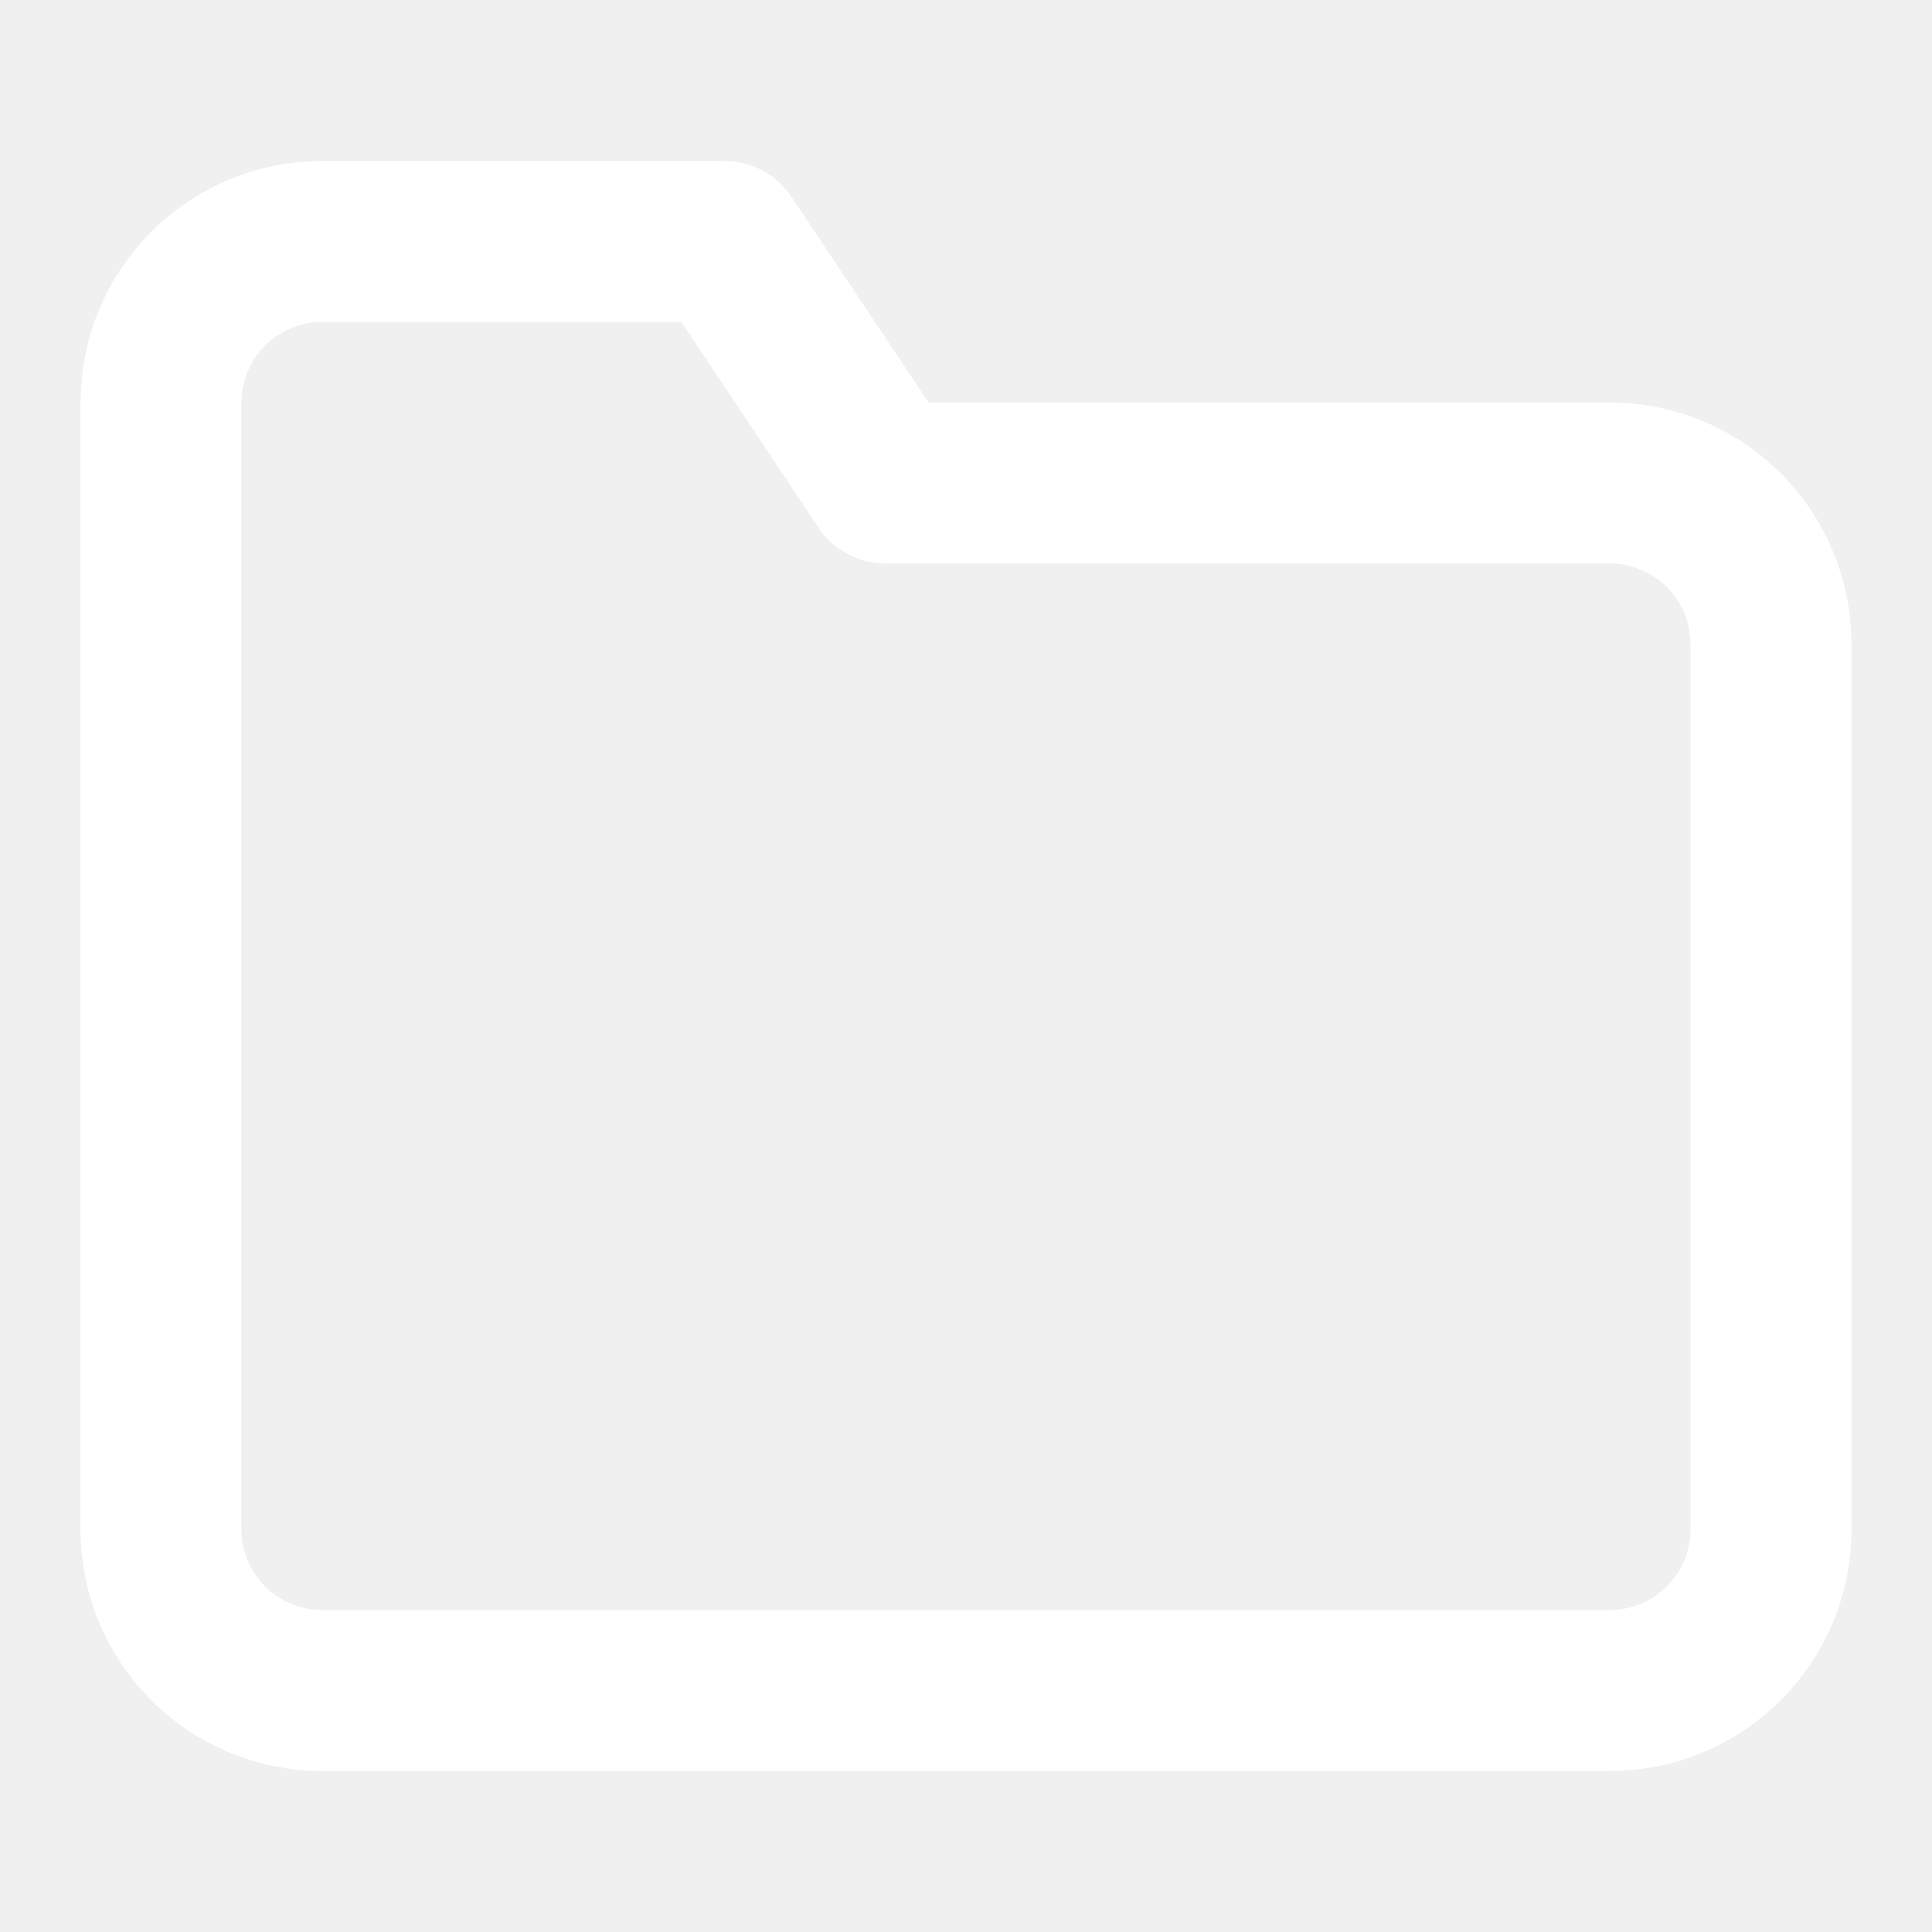
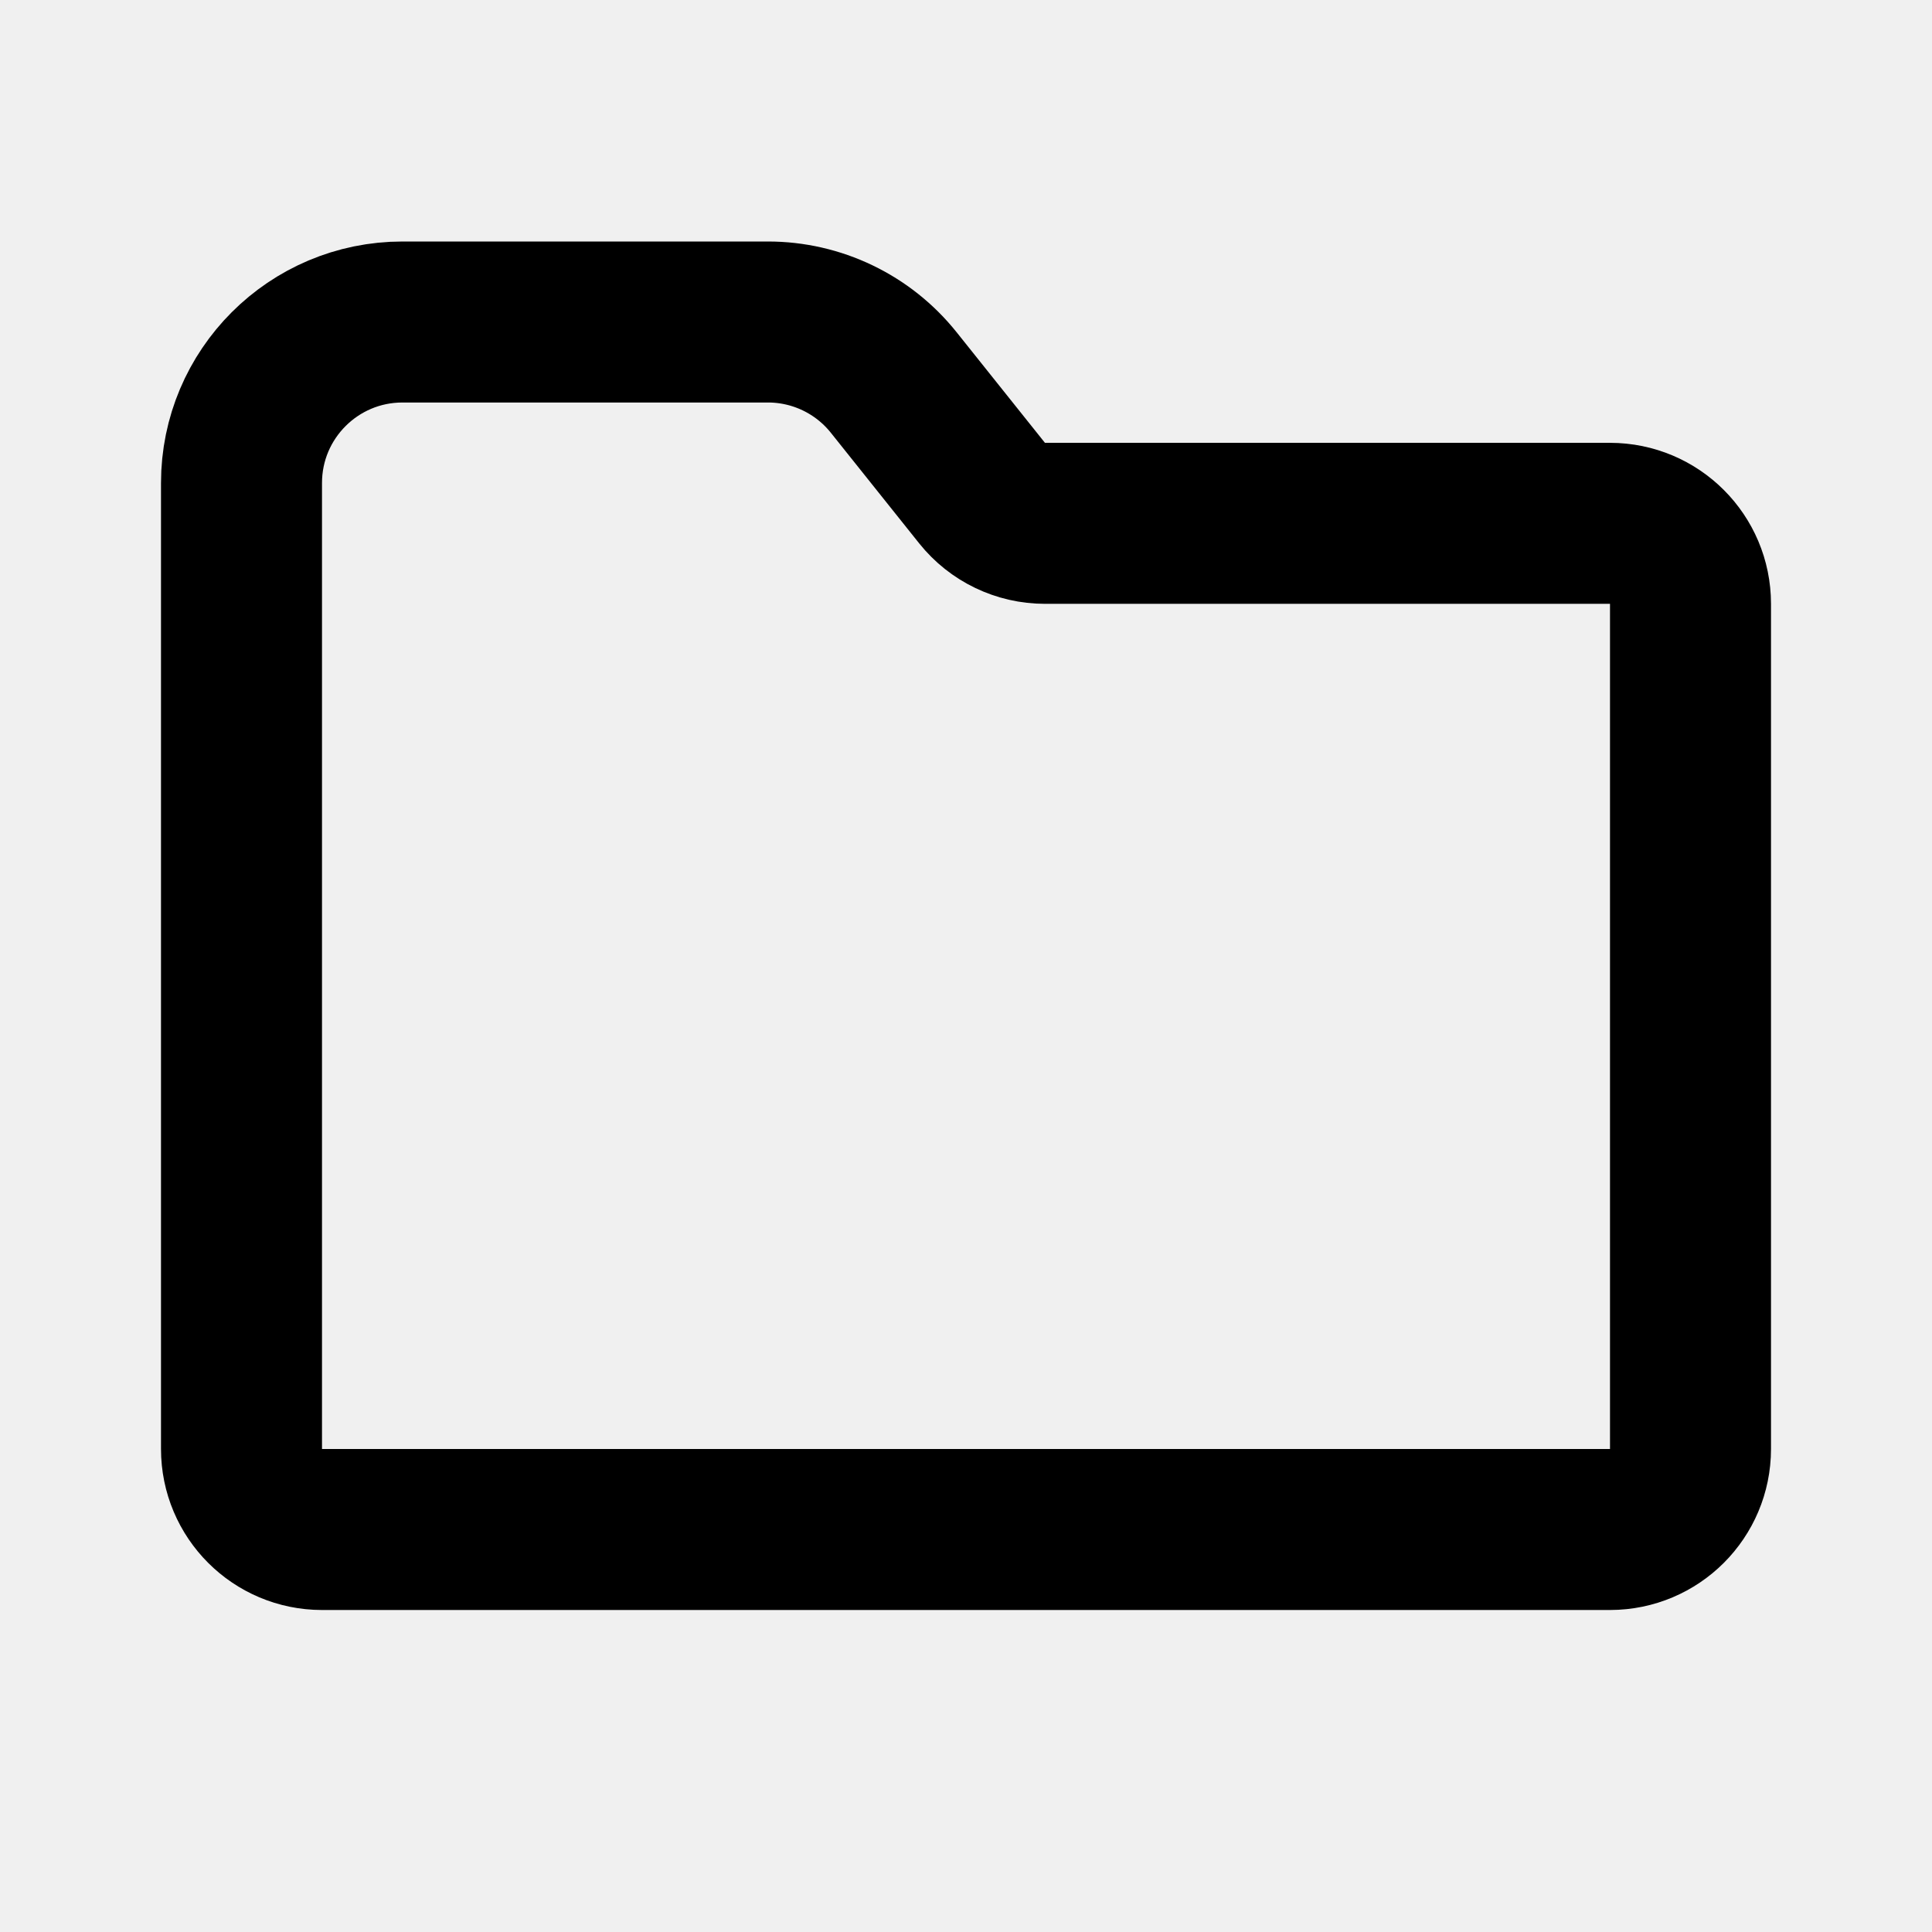
- <svg xmlns="http://www.w3.org/2000/svg" width="24" height="24" viewBox="0 0 24 24" fill="none">
-   <path d="M22 19C22 19.53 21.789 20.039 21.414 20.414C21.039 20.789 20.53 21 20 21H4C3.47 21 2.961 20.789 2.586 20.414C2.211 20.039 2 19.53 2 19V5C2 4.47 2.211 3.961 2.586 3.586C2.961 3.211 3.47 3 4 3H9L11 6H20C20.53 6 21.039 6.211 21.414 6.586C21.789 6.961 22 7.47 22 8V19Z" stroke="white" stroke-width="2" stroke-linecap="round" stroke-linejoin="round" />
+ <svg xmlns="http://www.w3.org/2000/svg" fill="none" stroke="currentColor" viewBox="0 0 24 24" class="humbleicons hi-folder">
+   <path stroke="currentColor" stroke-linejoin="round" stroke-width="2" d="M3 18V6a2 2 0 012-2h4.539a2 2 0 011.562.75L12.2 6.126a1 1 0 00.78.375H20a1 1 0 011 1V18a1 1 0 01-1 1H4a1 1 0 01-1-1z" />
</svg>
